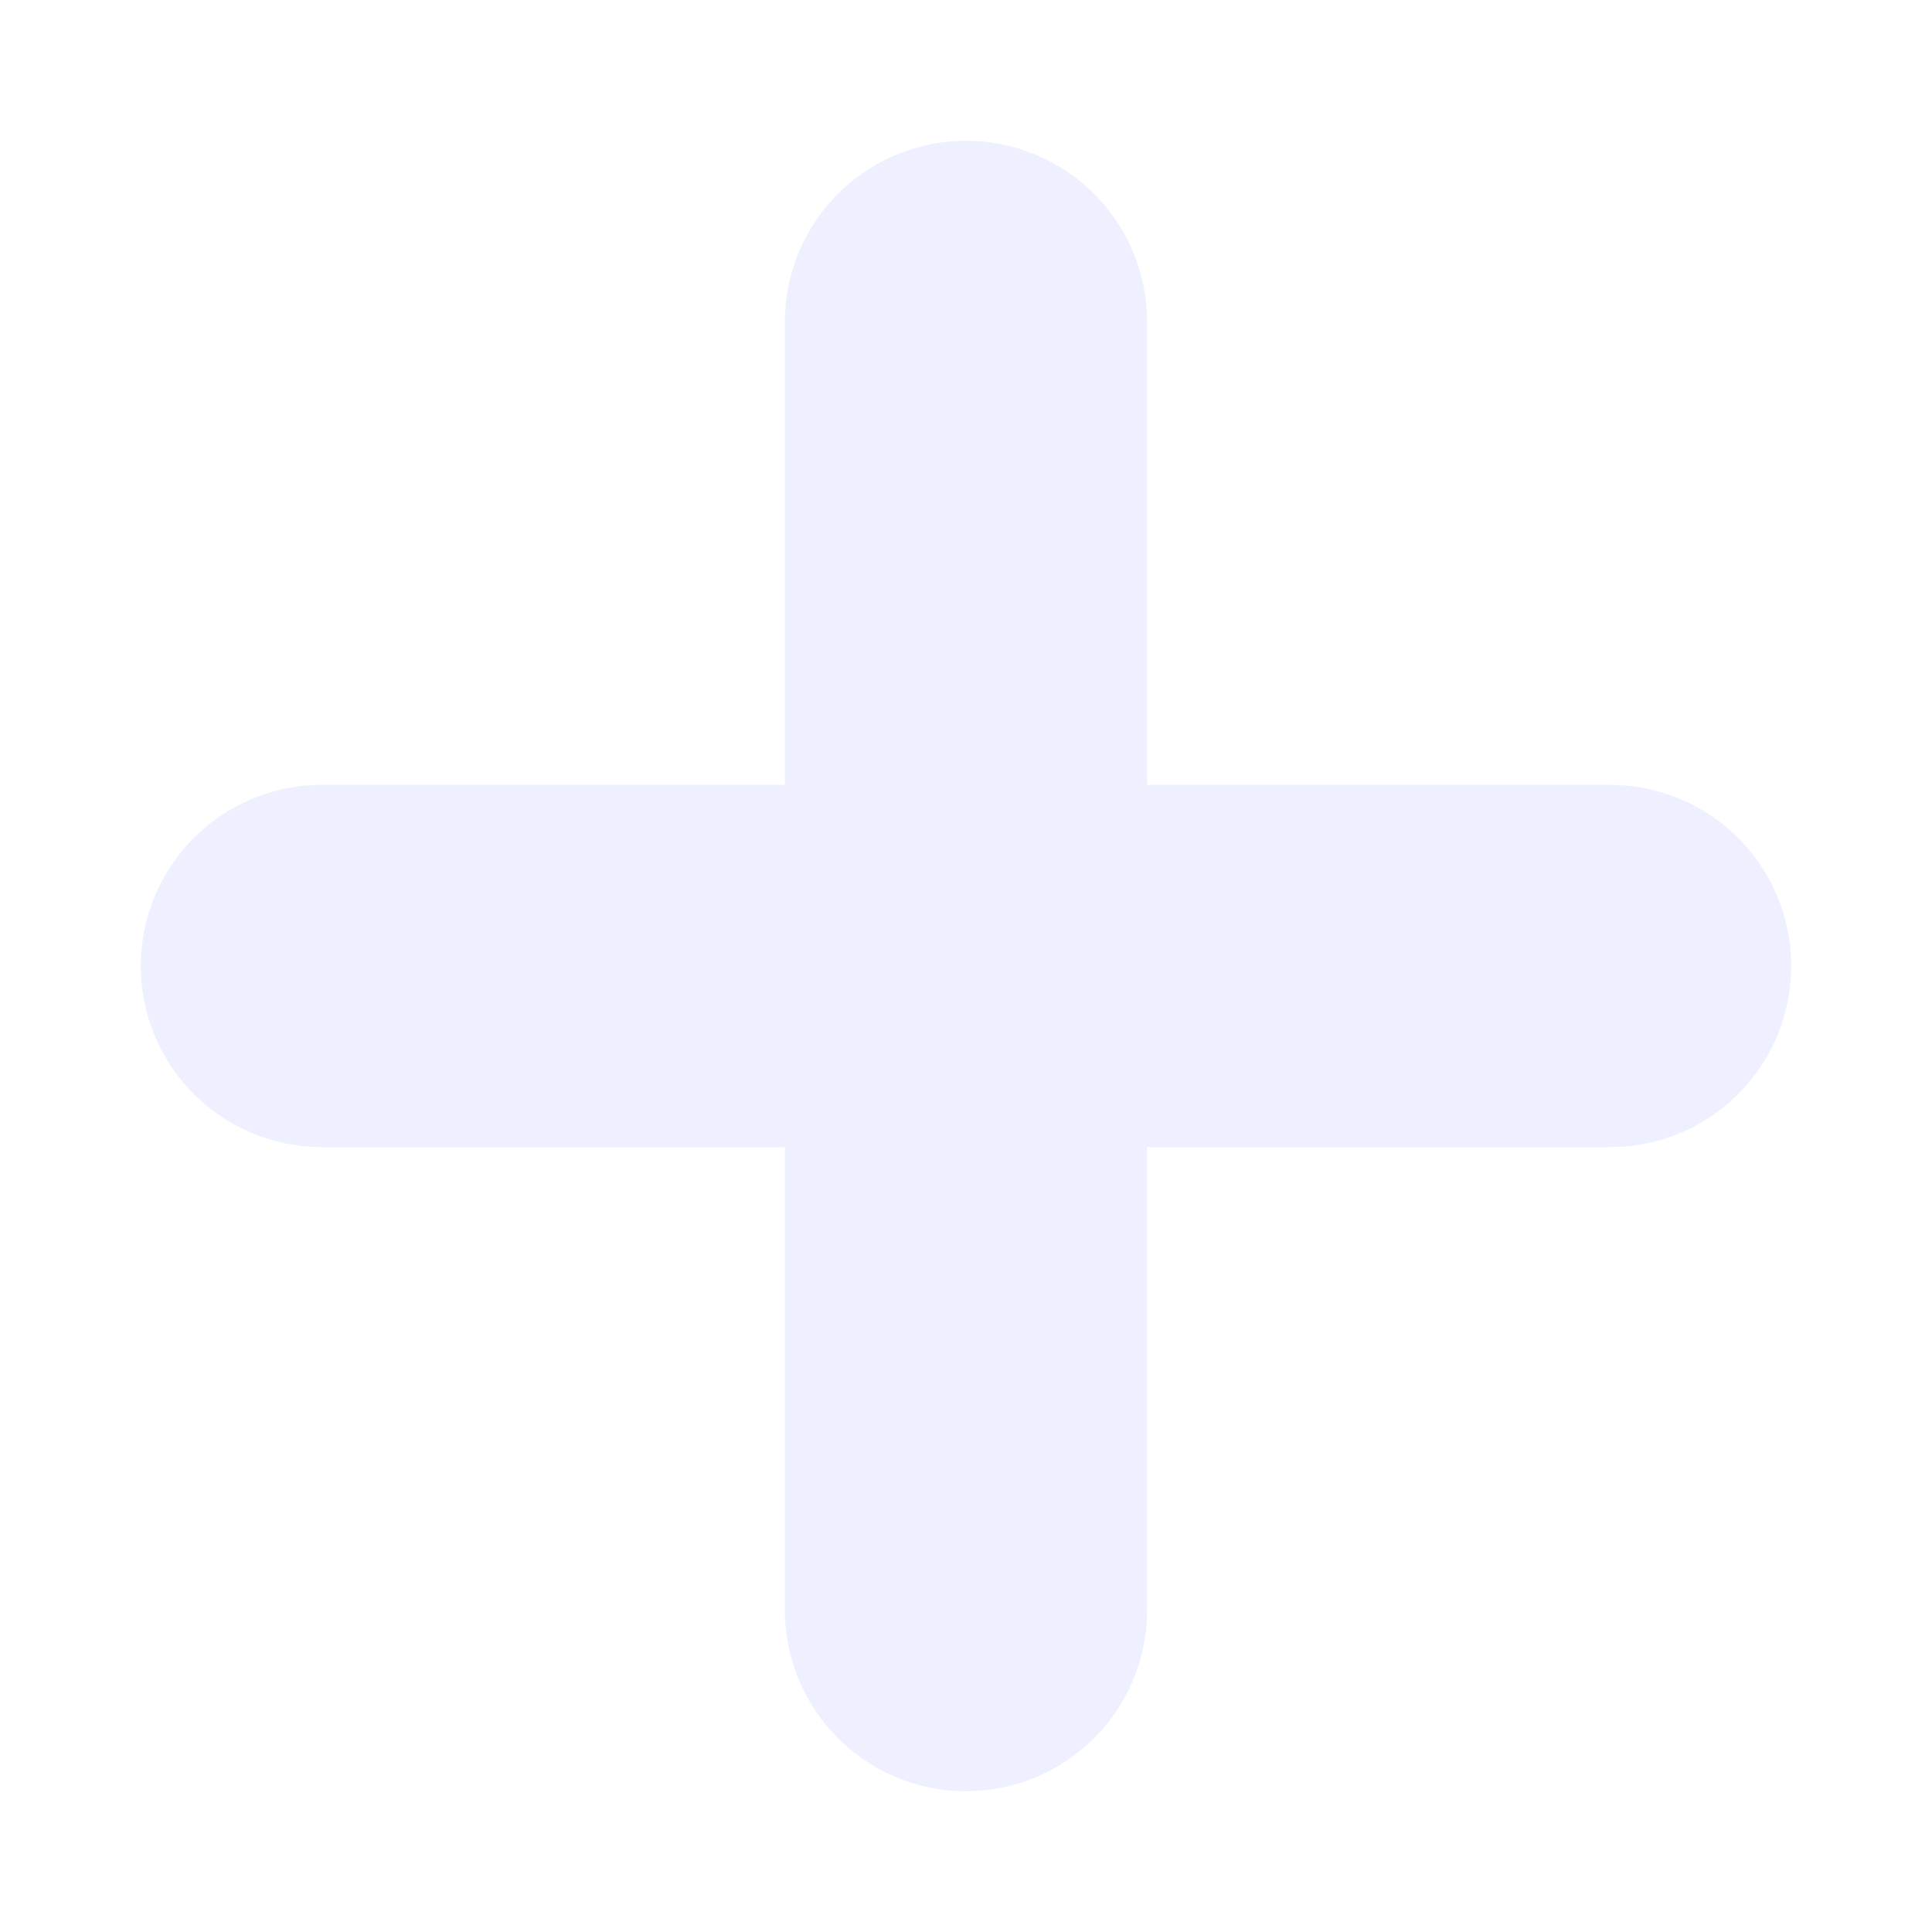
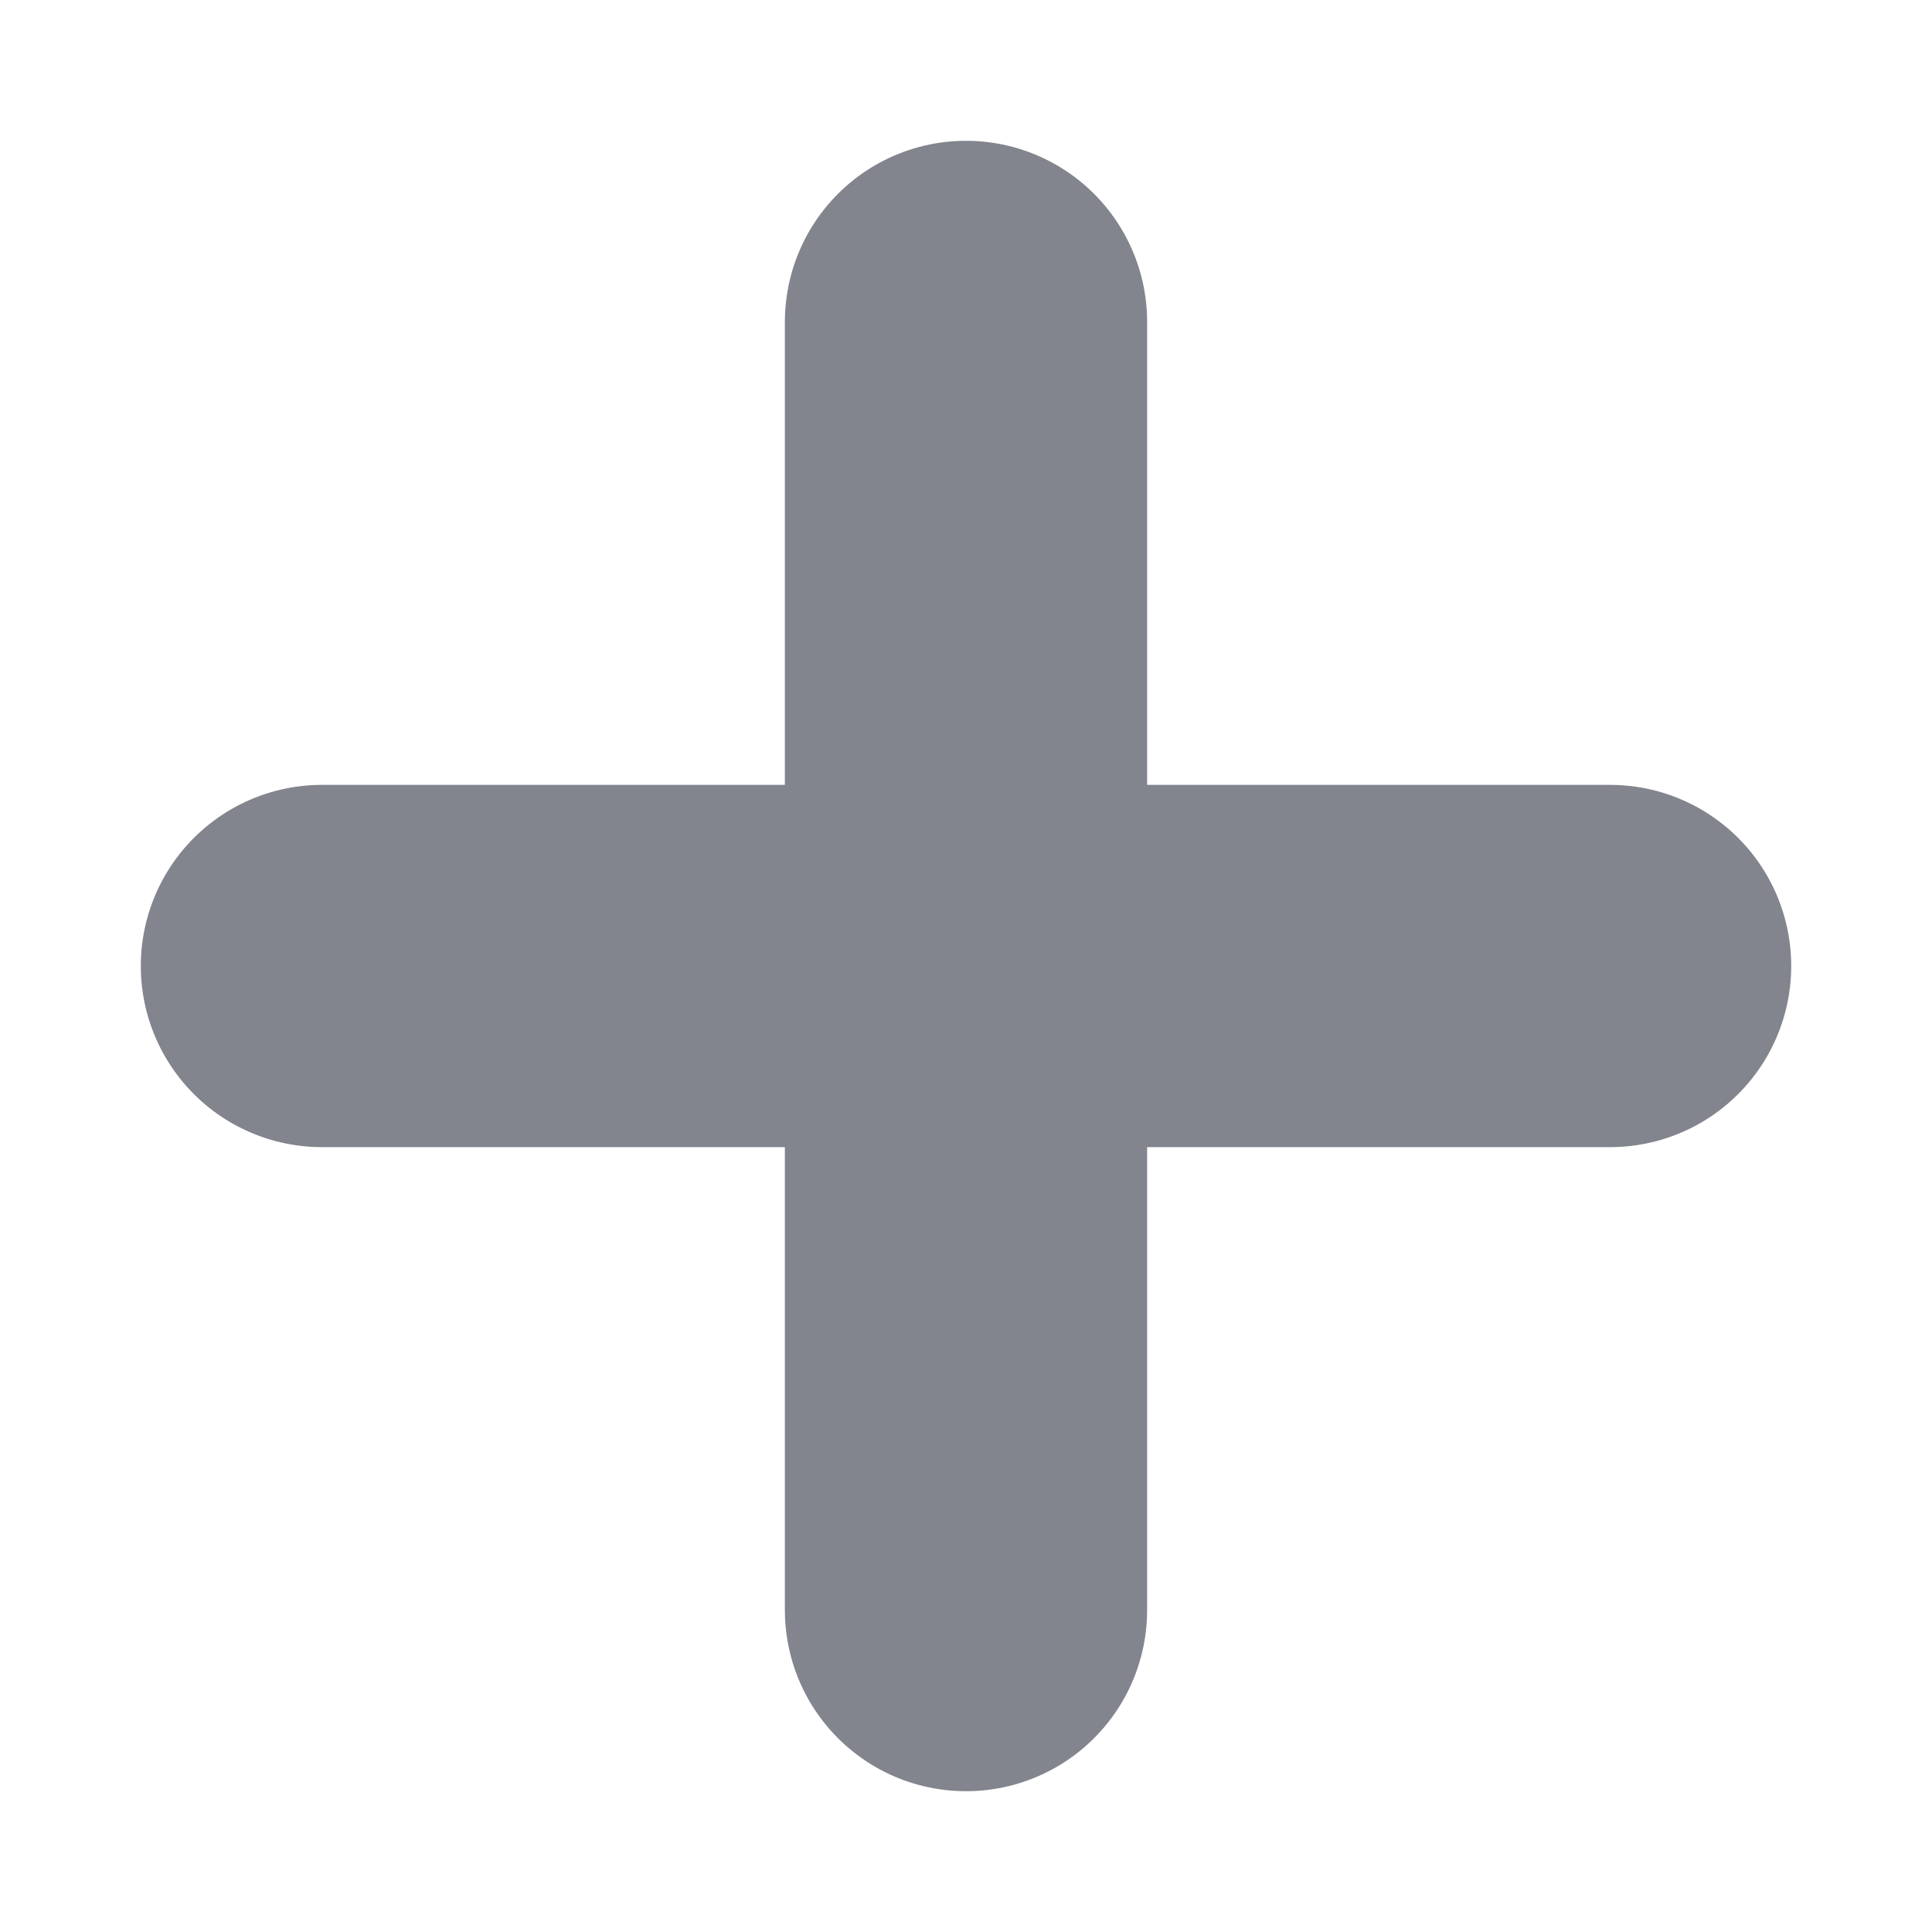
<svg xmlns="http://www.w3.org/2000/svg" width="8" height="8" viewBox="0 0 8 8" fill="none">
-   <path d="M4 4V6.667M1.333 4H4H1.333ZM6.667 4H4H6.667ZM4 4V1.333V4Z" stroke="#EEF0FF" stroke-width="1.5" stroke-linecap="round" stroke-linejoin="round" />
+   <path d="M4 4V6.667M1.333 4H4H1.333ZM6.667 4H4H6.667ZM4 4V1.333V4Z" stroke="#82848E" stroke-width="1.5" stroke-linecap="round" stroke-linejoin="round" />
</svg>
